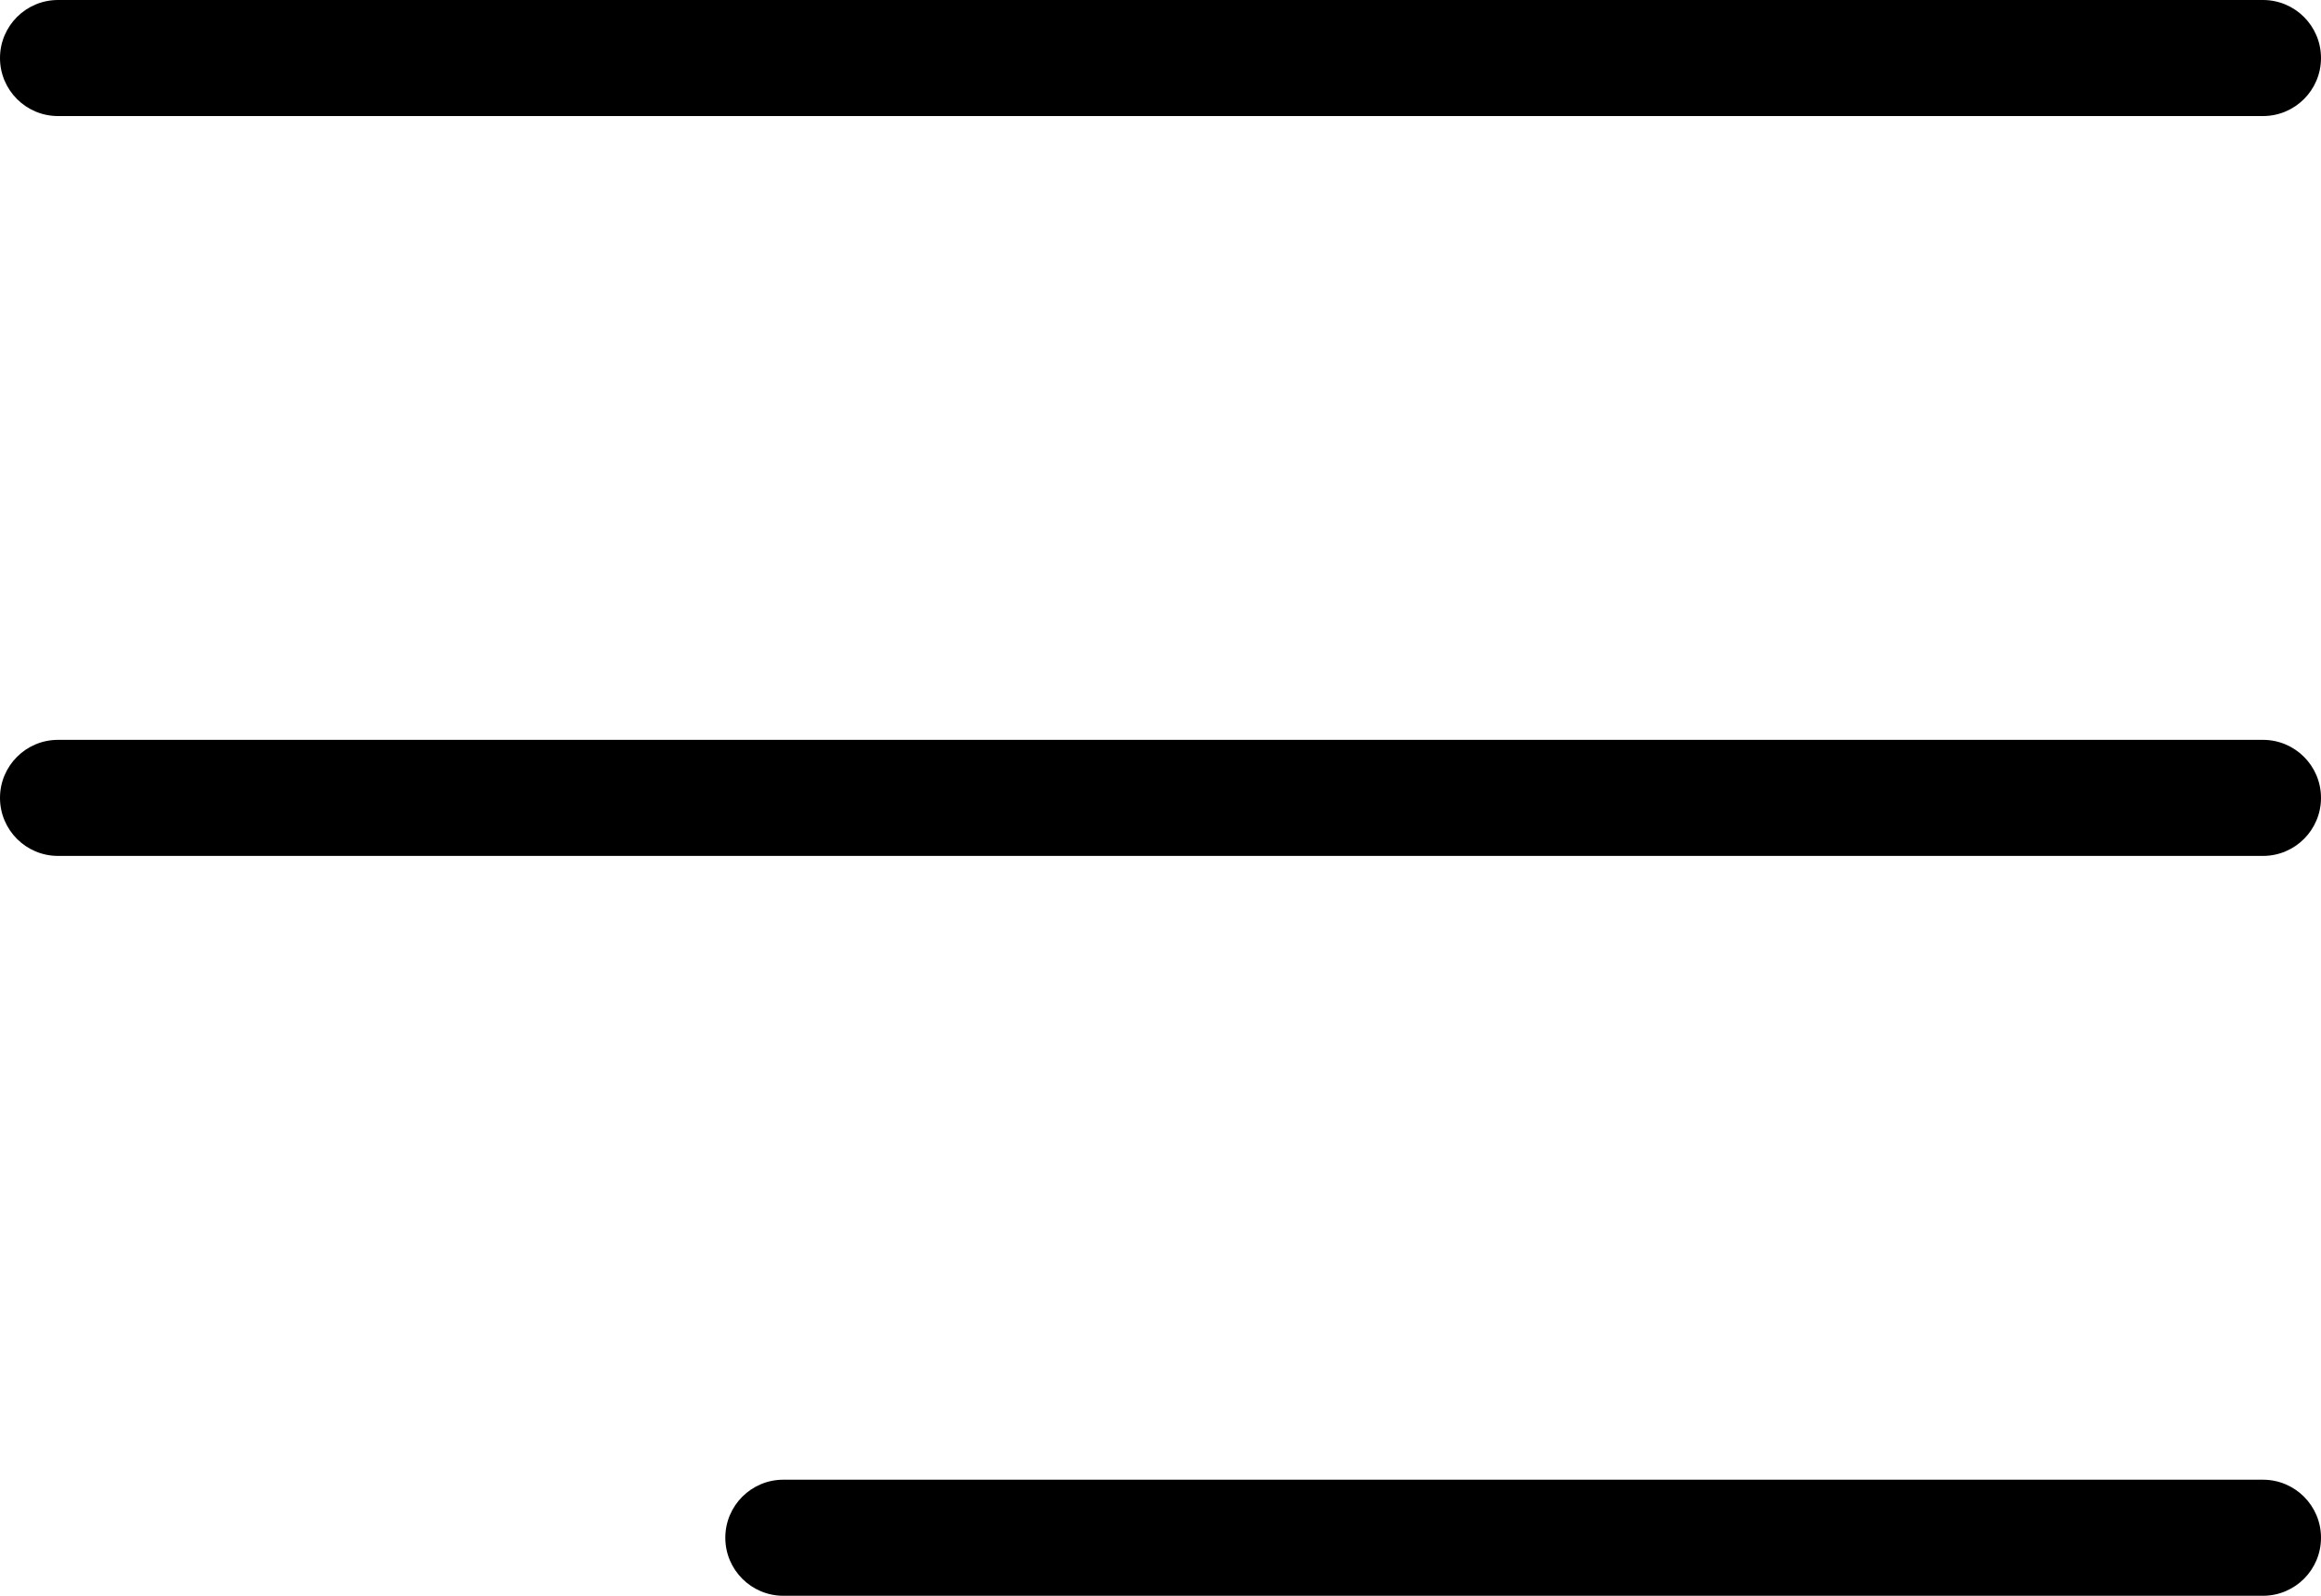
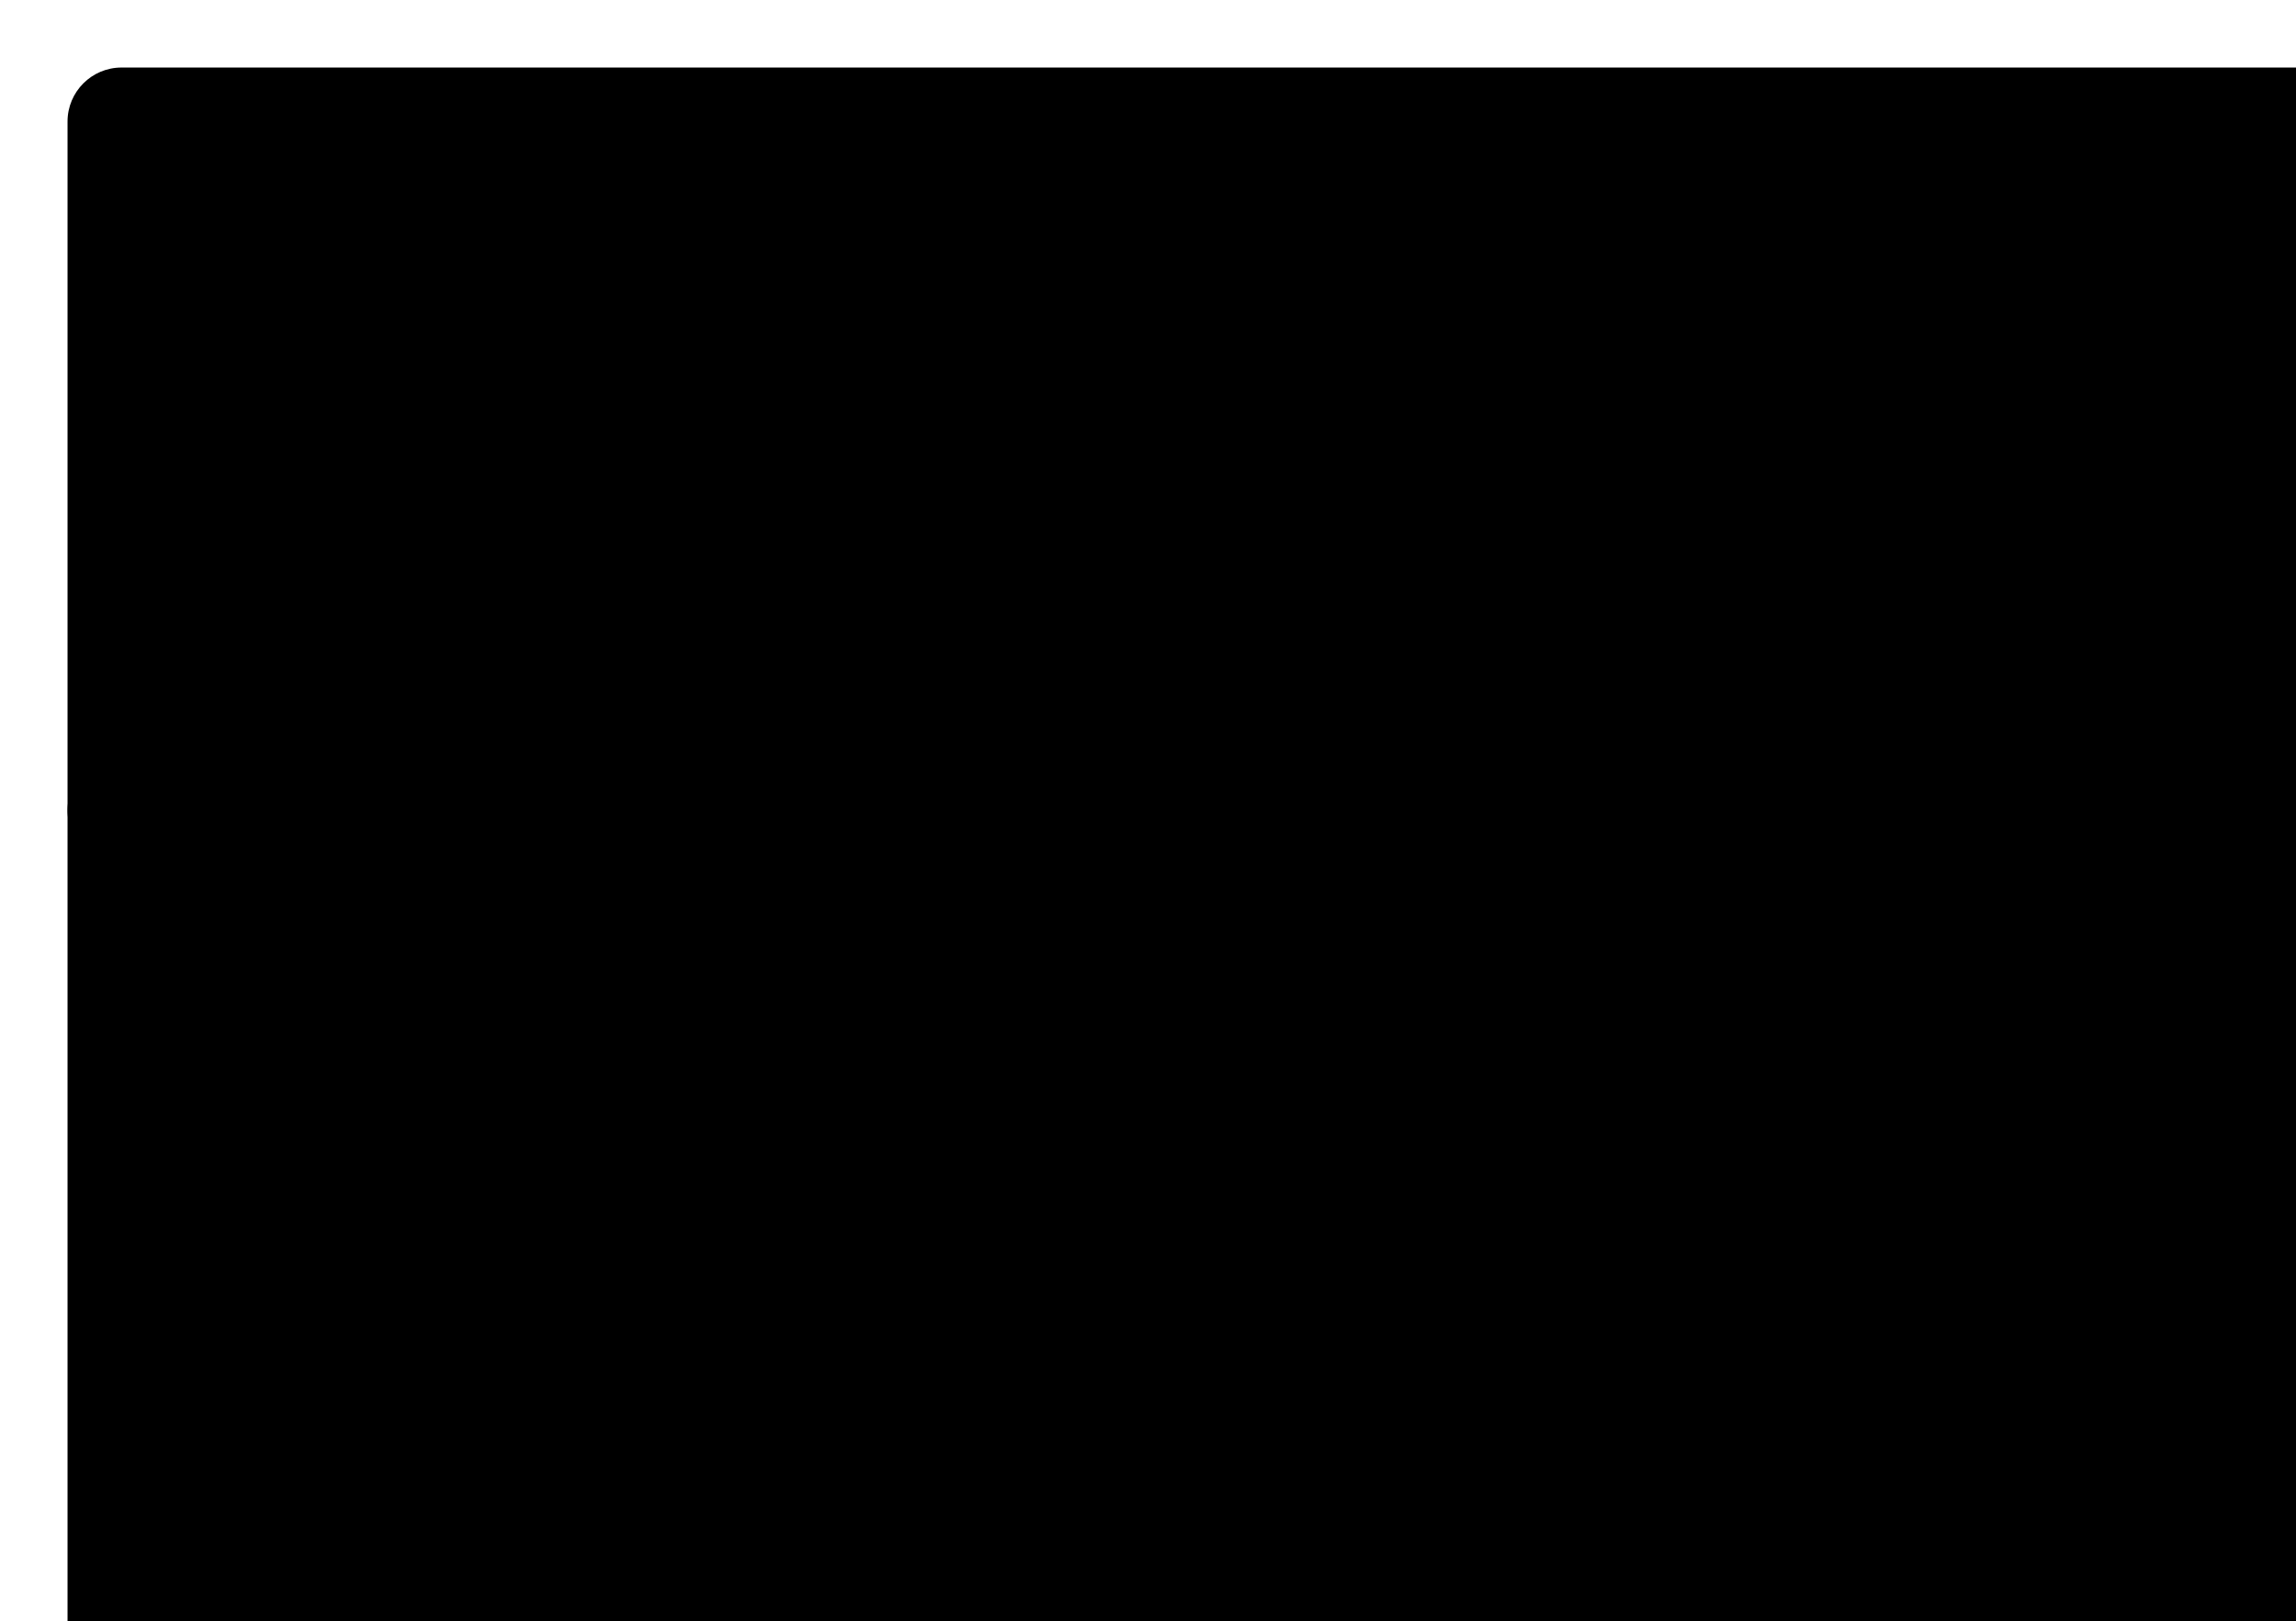
- <svg xmlns="http://www.w3.org/2000/svg" viewBox="0 0 32 22">
-   <rect x="0" y="0" width="32" height="1.6" rx="0.8" />
+ <svg xmlns="http://www.w3.org/2000/svg" viewBox="-1 -1 34 24" data-pad="1">
+   <rect x="0" y="0" width="34" height="24" rx="0.8" />
  <rect x="0" y="10.2" width="32" height="1.6" rx="0.8" />
  <rect x="10" y="20.4" width="22" height="1.6" rx="0.8" />
</svg>
